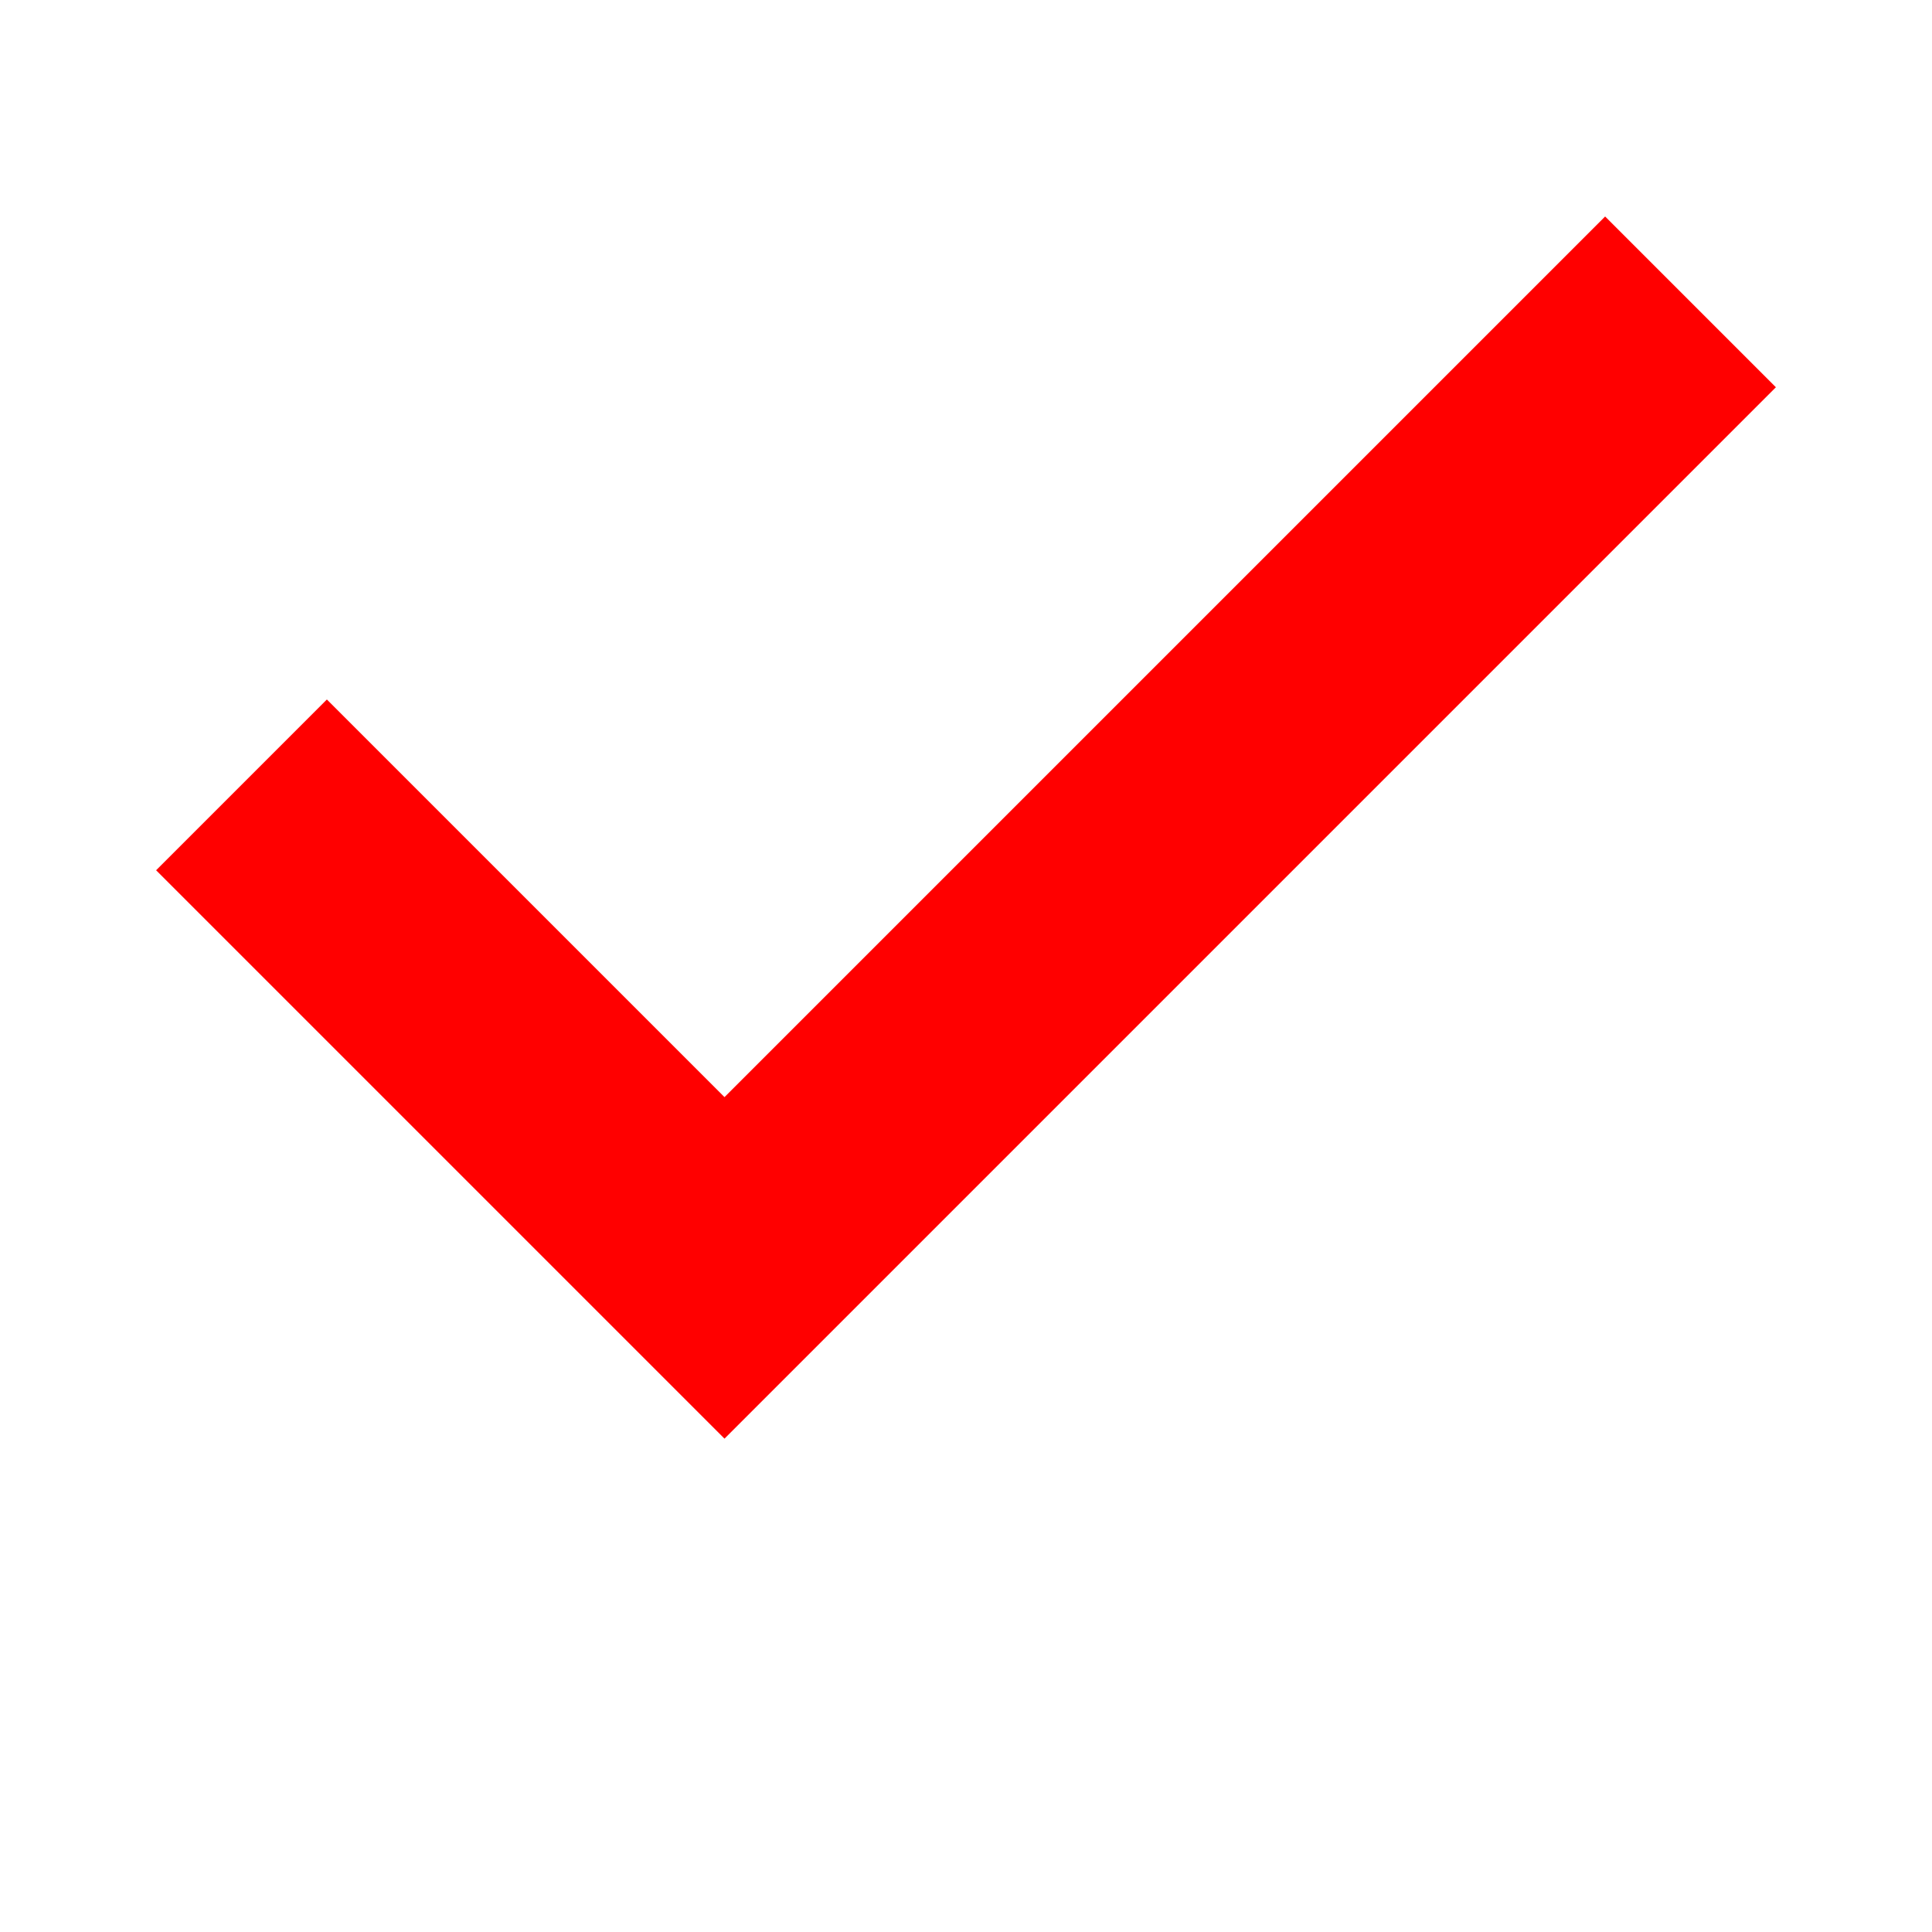
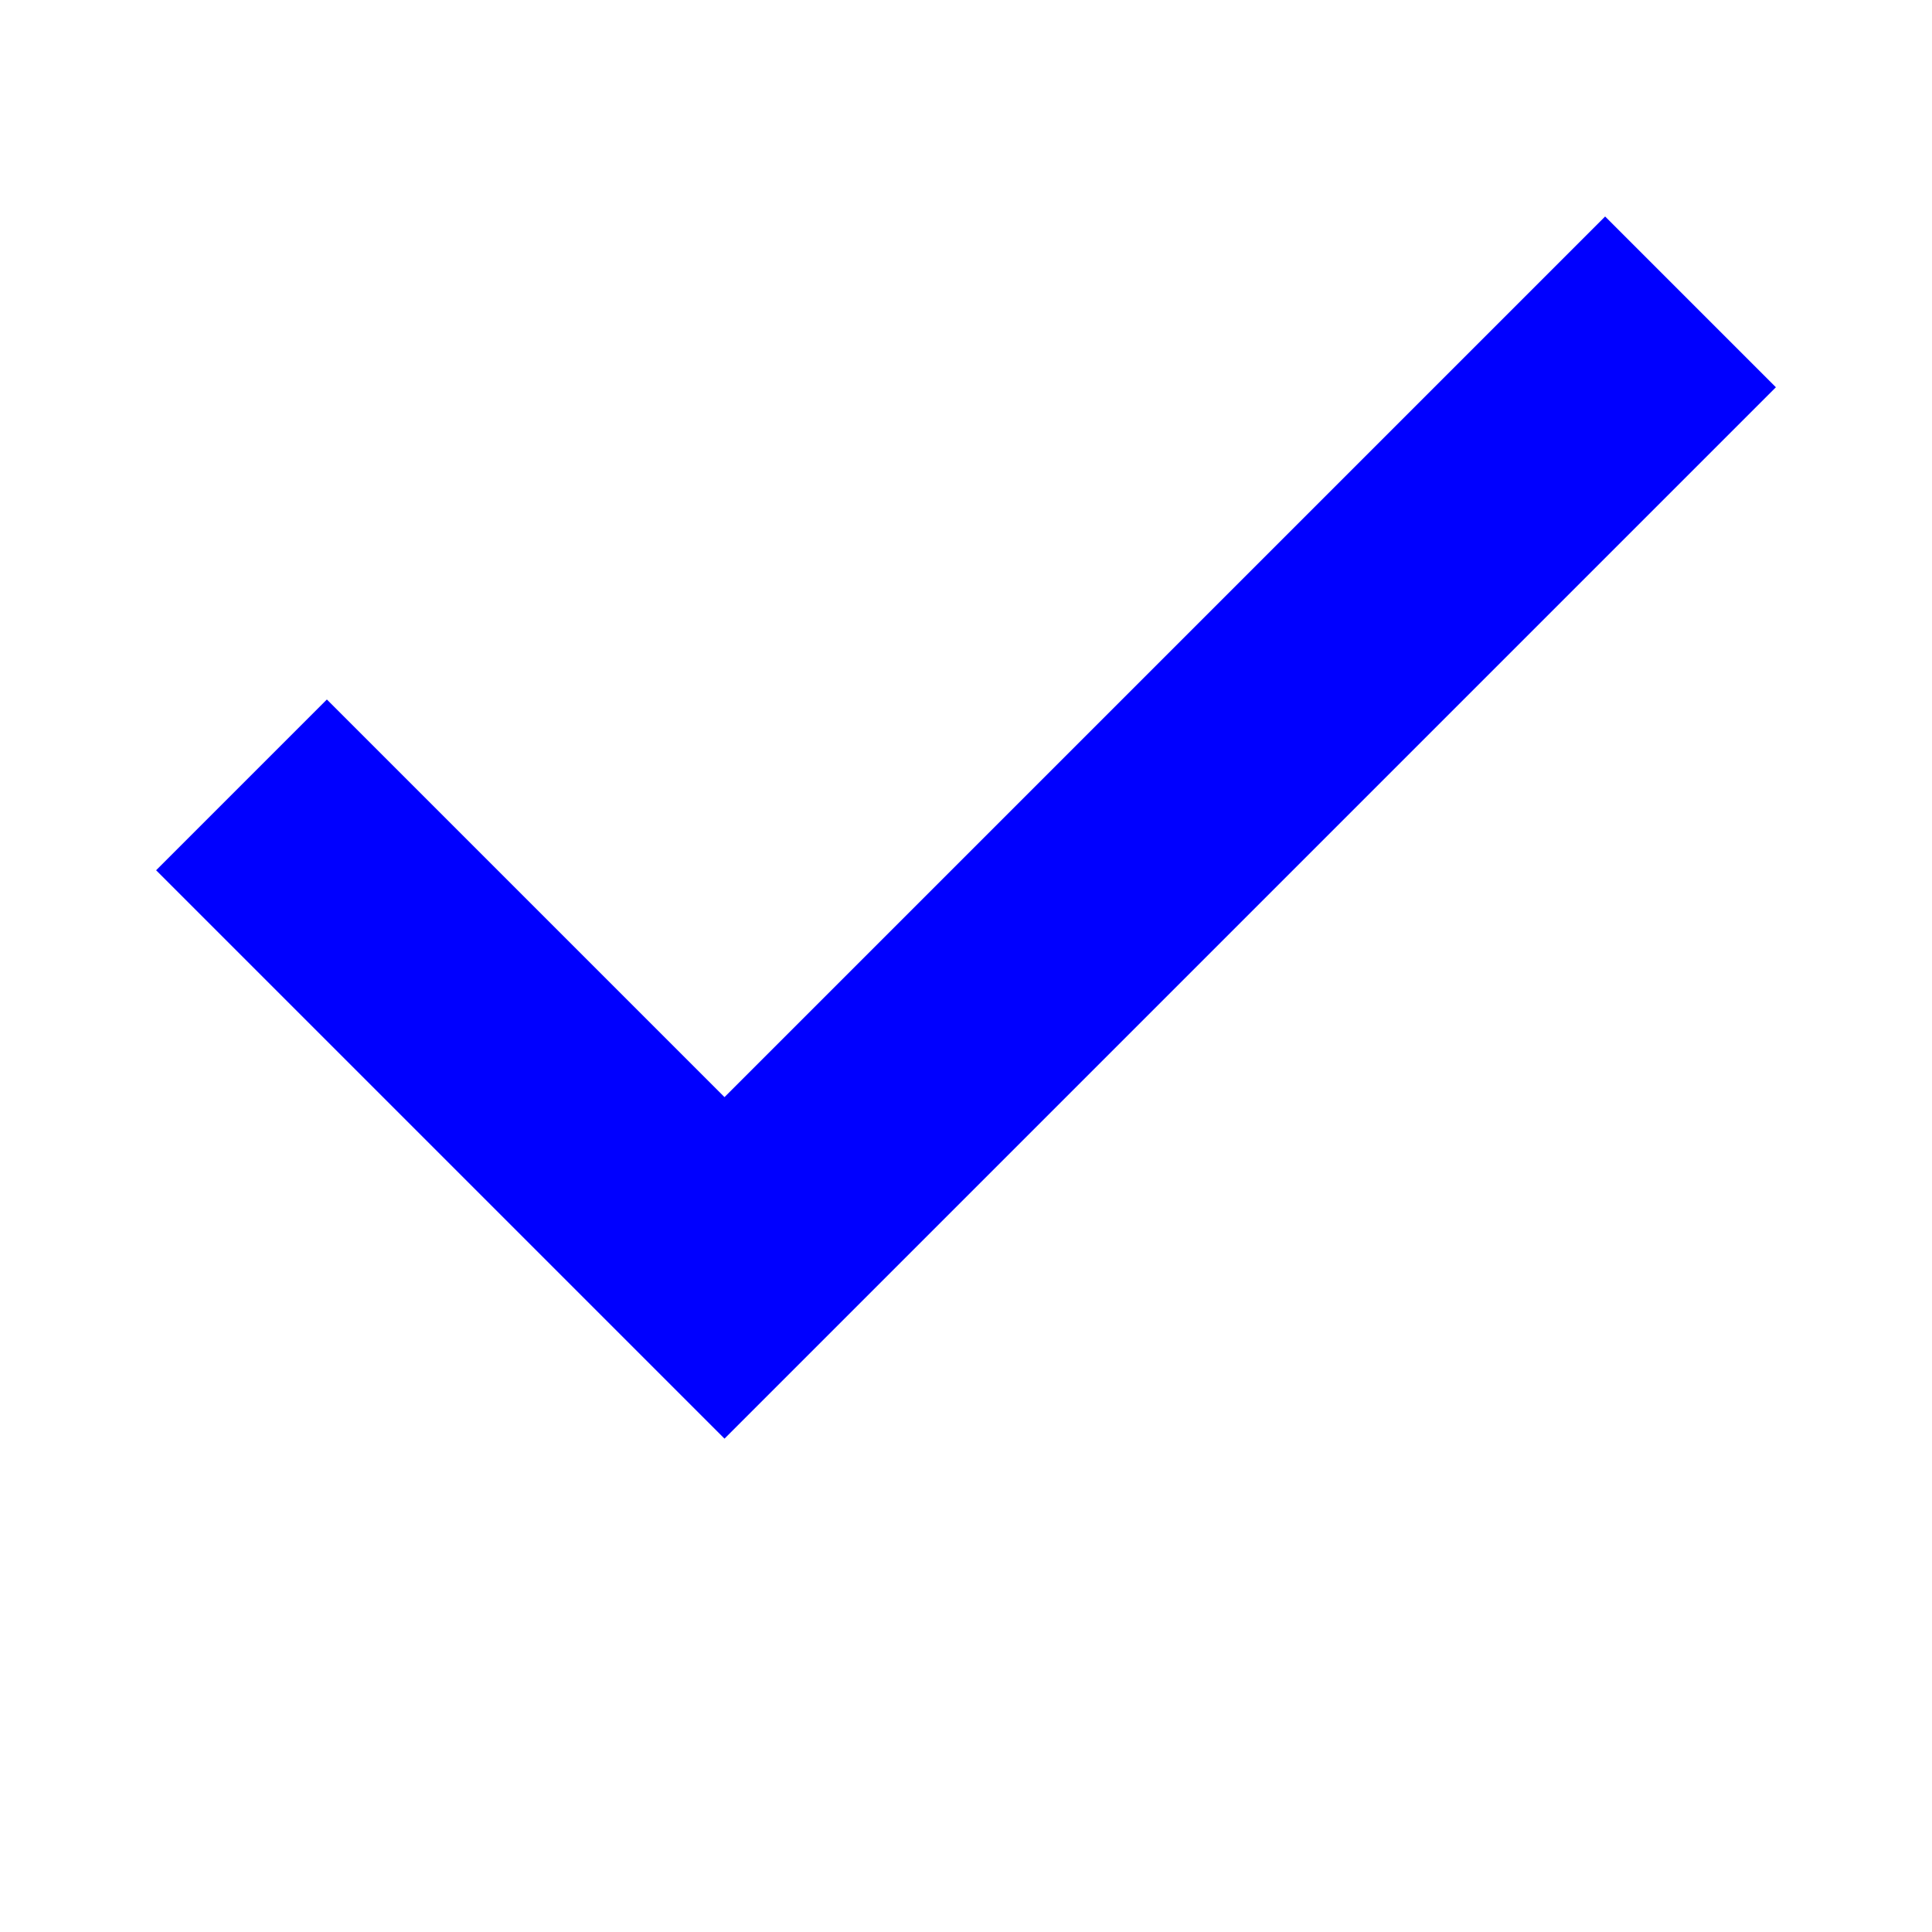
- <svg xmlns="http://www.w3.org/2000/svg" width="48" height="48" viewBox="0 0 16 11">
+ <svg xmlns="http://www.w3.org/2000/svg" width="20" height="20" viewBox="0 0 16 11">
  <defs>
    <style>
      .cls-1 {
        fill: none;
-         stroke: #f00;
+         stroke: #00f;
        stroke-width: 2px;
        fill-rule: evenodd;
      }
    </style>
  </defs>
  <path id="Shape_10_copy_5" data-name="Shape 10 copy 5" class="cls-1" d="M2,4L6,8l8-8" />
</svg>
